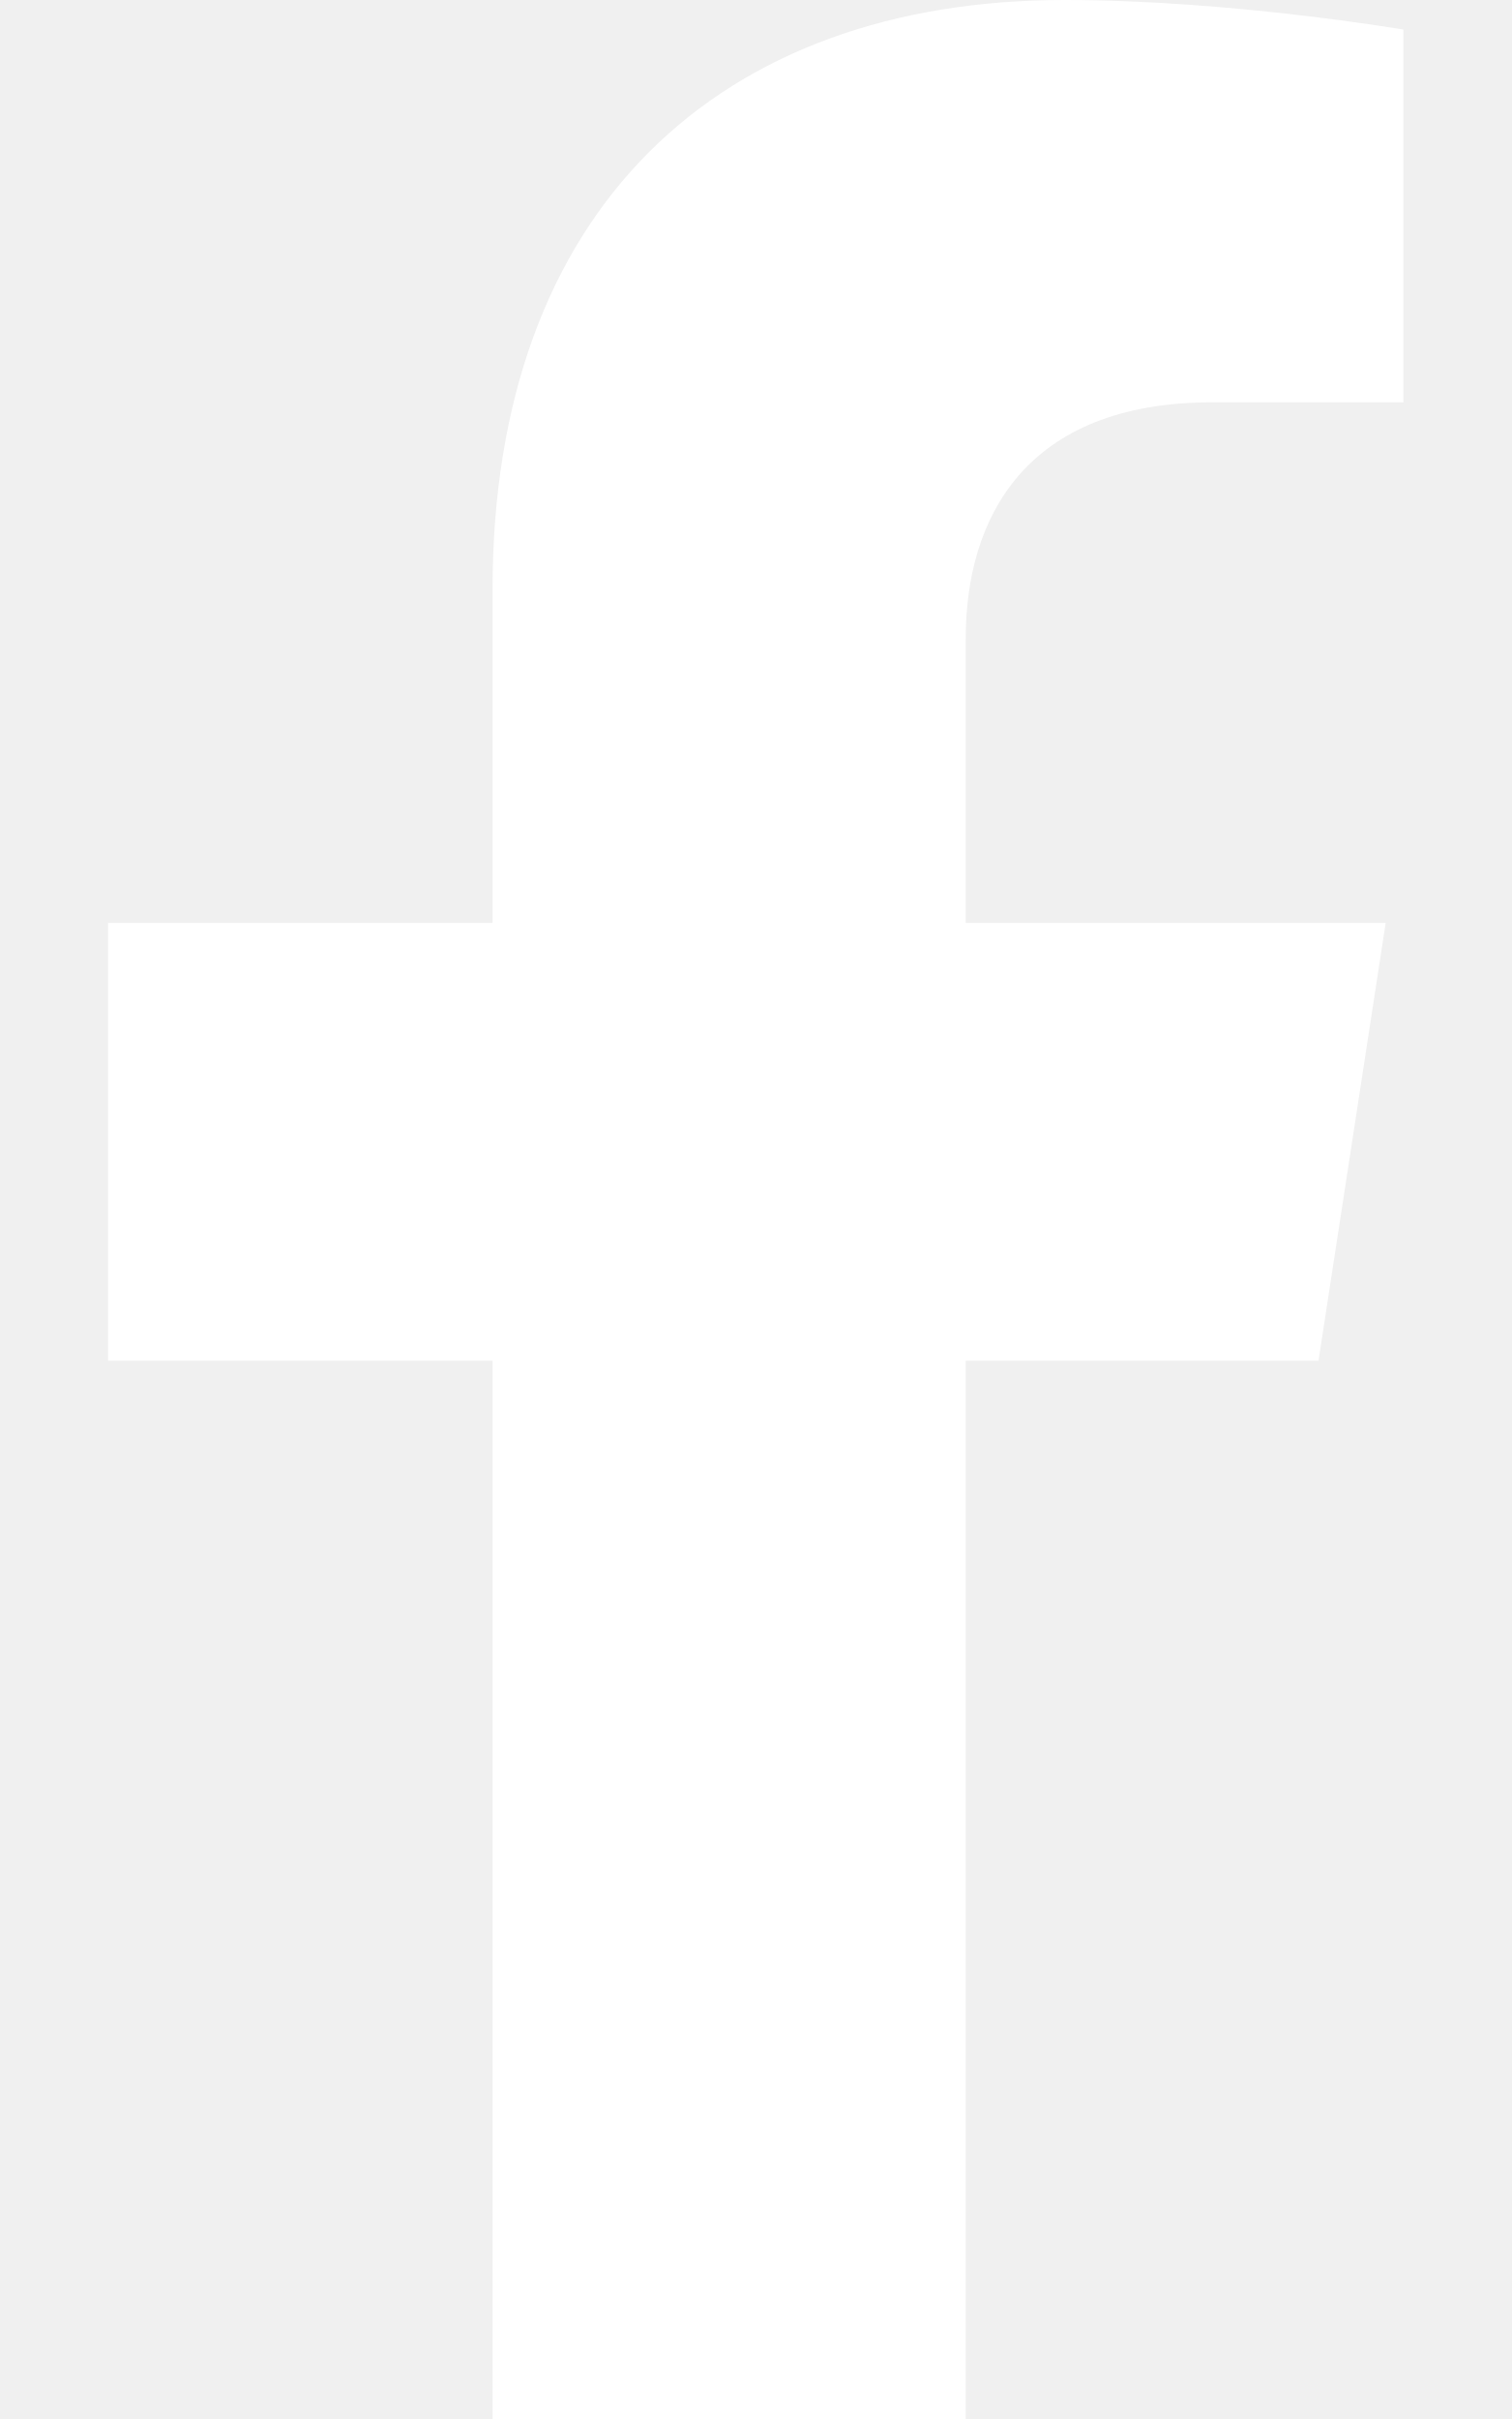
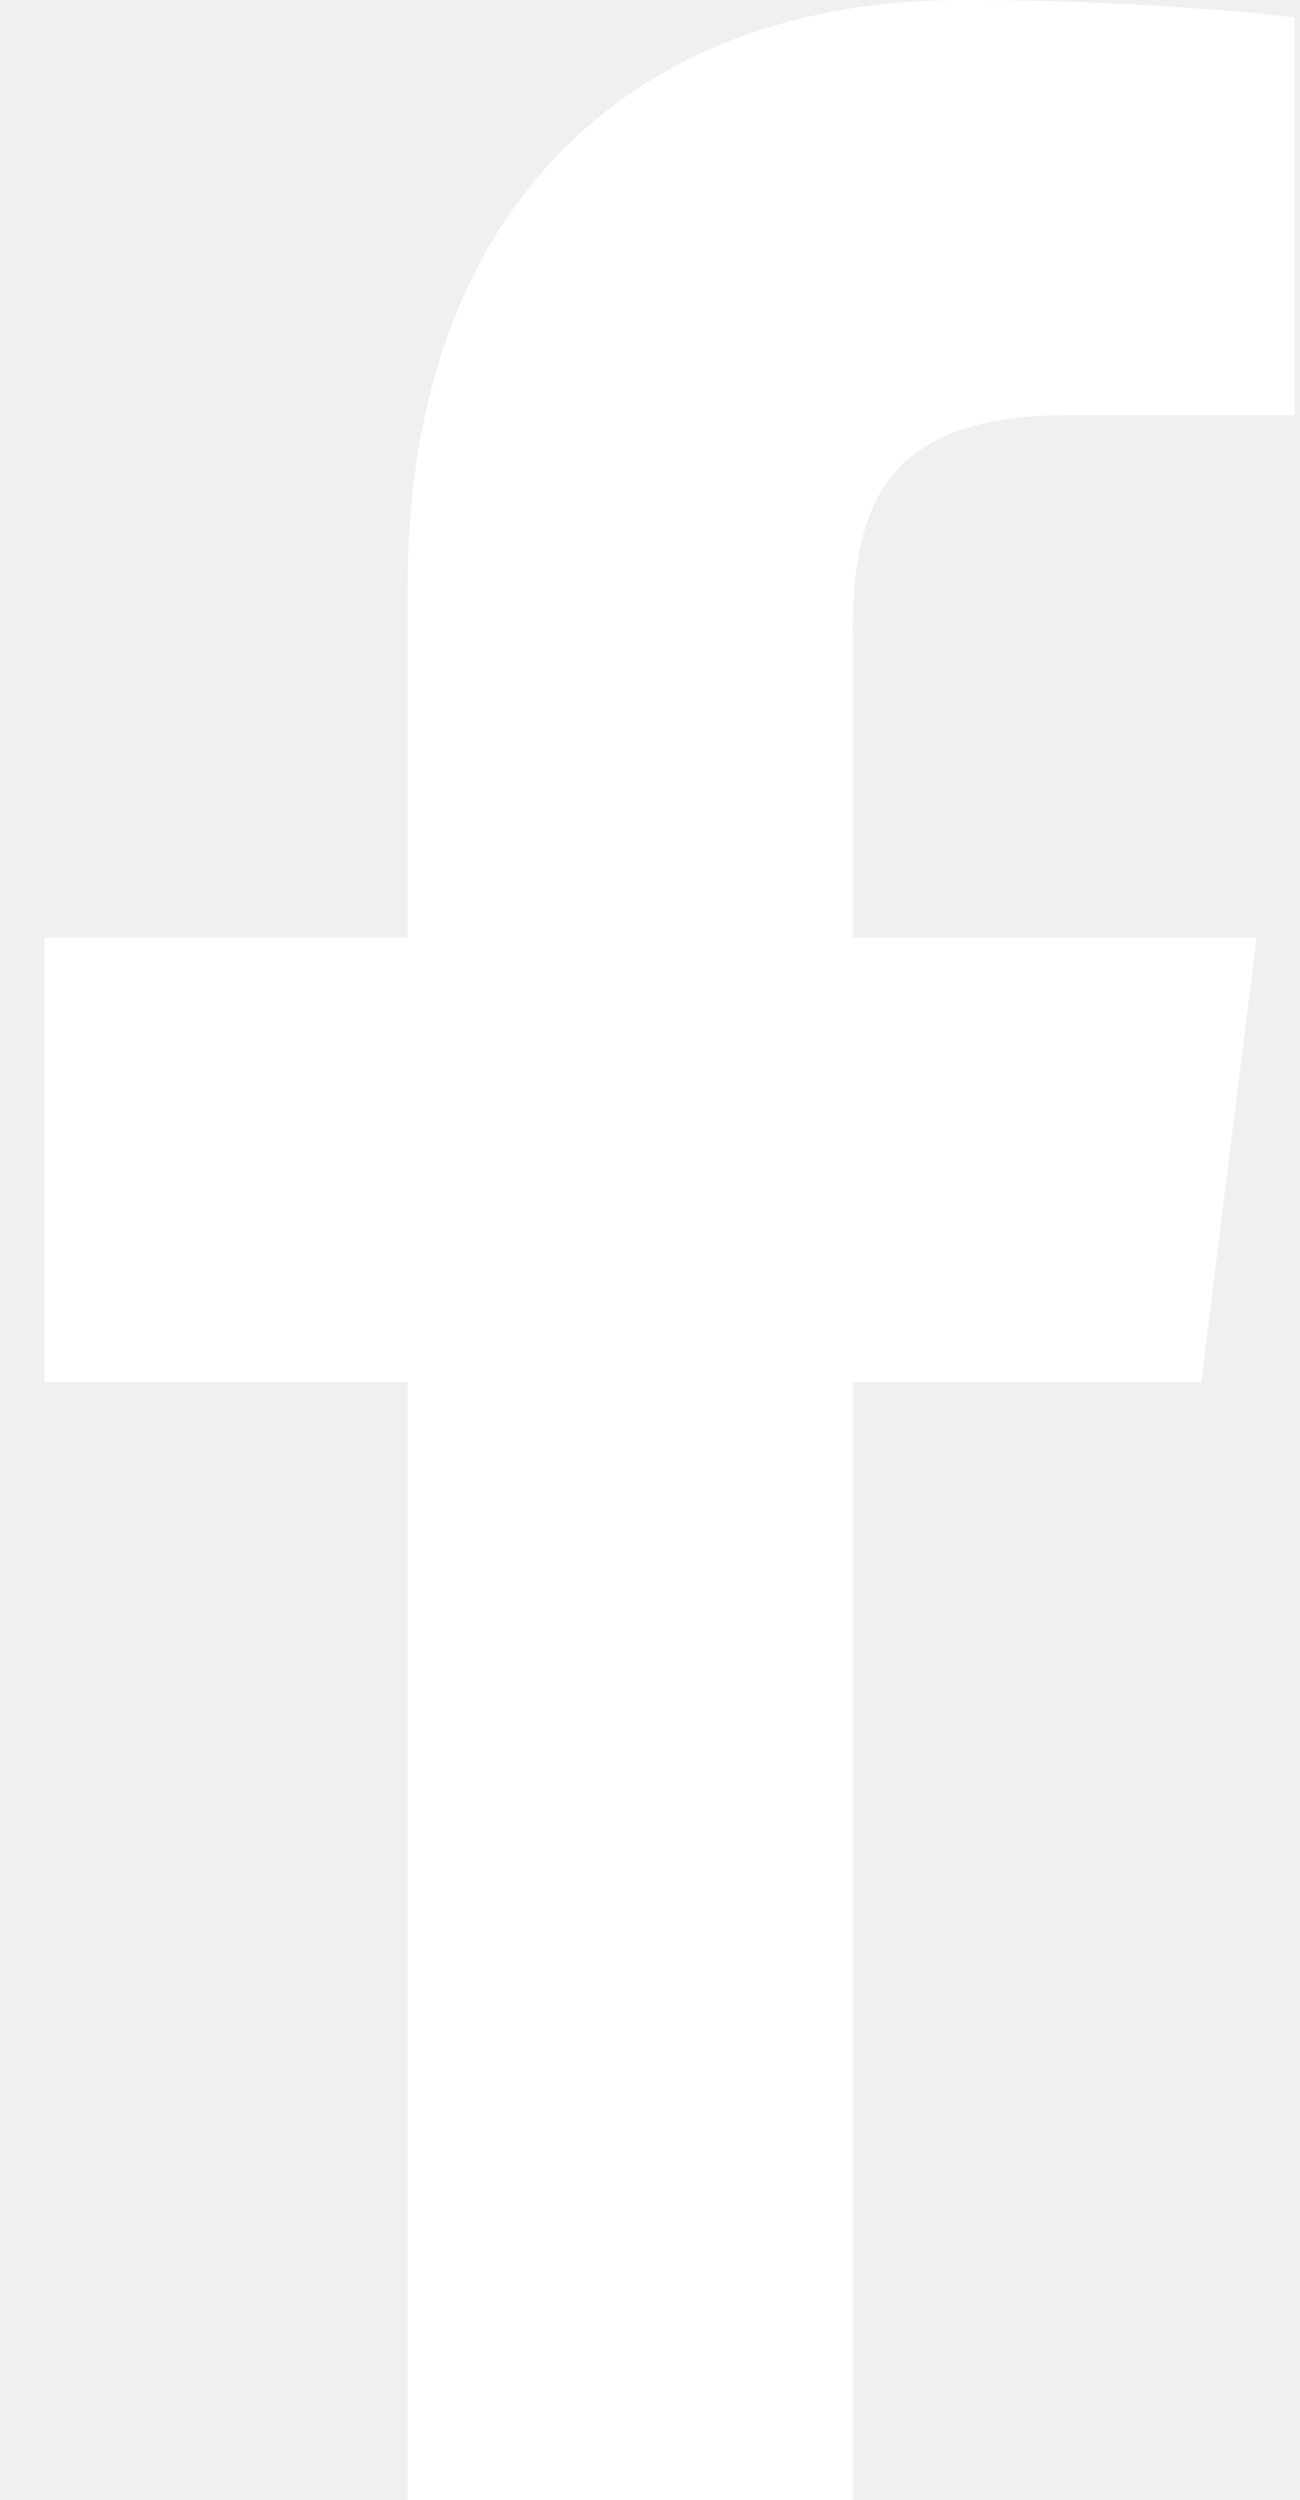
- <svg xmlns="http://www.w3.org/2000/svg" aria-hidden="true" focusable="false" data-prefix="fab" data-icon="facebook-f" class="svg-inline--fa fa-facebook-f fa-w-10" role="img" viewBox="0 0 320 512">
-   <path fill="#fff" d="M279.14 288l14.22-92.66h-88.91v-60.13c0-25.35 12.42-50.06 52.24-50.06h40.42V6.26S260.43 0 225.36 0c-73.22 0-121.08 44.38-121.08 124.72v70.62H22.89V288h81.39v224h100.17V288z" />
+ <svg xmlns="http://www.w3.org/2000/svg" width="13" height="25" viewBox="0 0 13 25" fill="none">
+   <path d="M10.664 4.151H12.946V0.176C12.552 0.122 11.198 0 9.621 0C6.33 0 4.076 2.07 4.076 5.874V9.375H0.445V13.819H4.076V25H8.528V13.82H12.012L12.566 9.376H8.527V6.315C8.528 5.03 8.874 4.151 10.664 4.151Z" fill="white" />
</svg>
